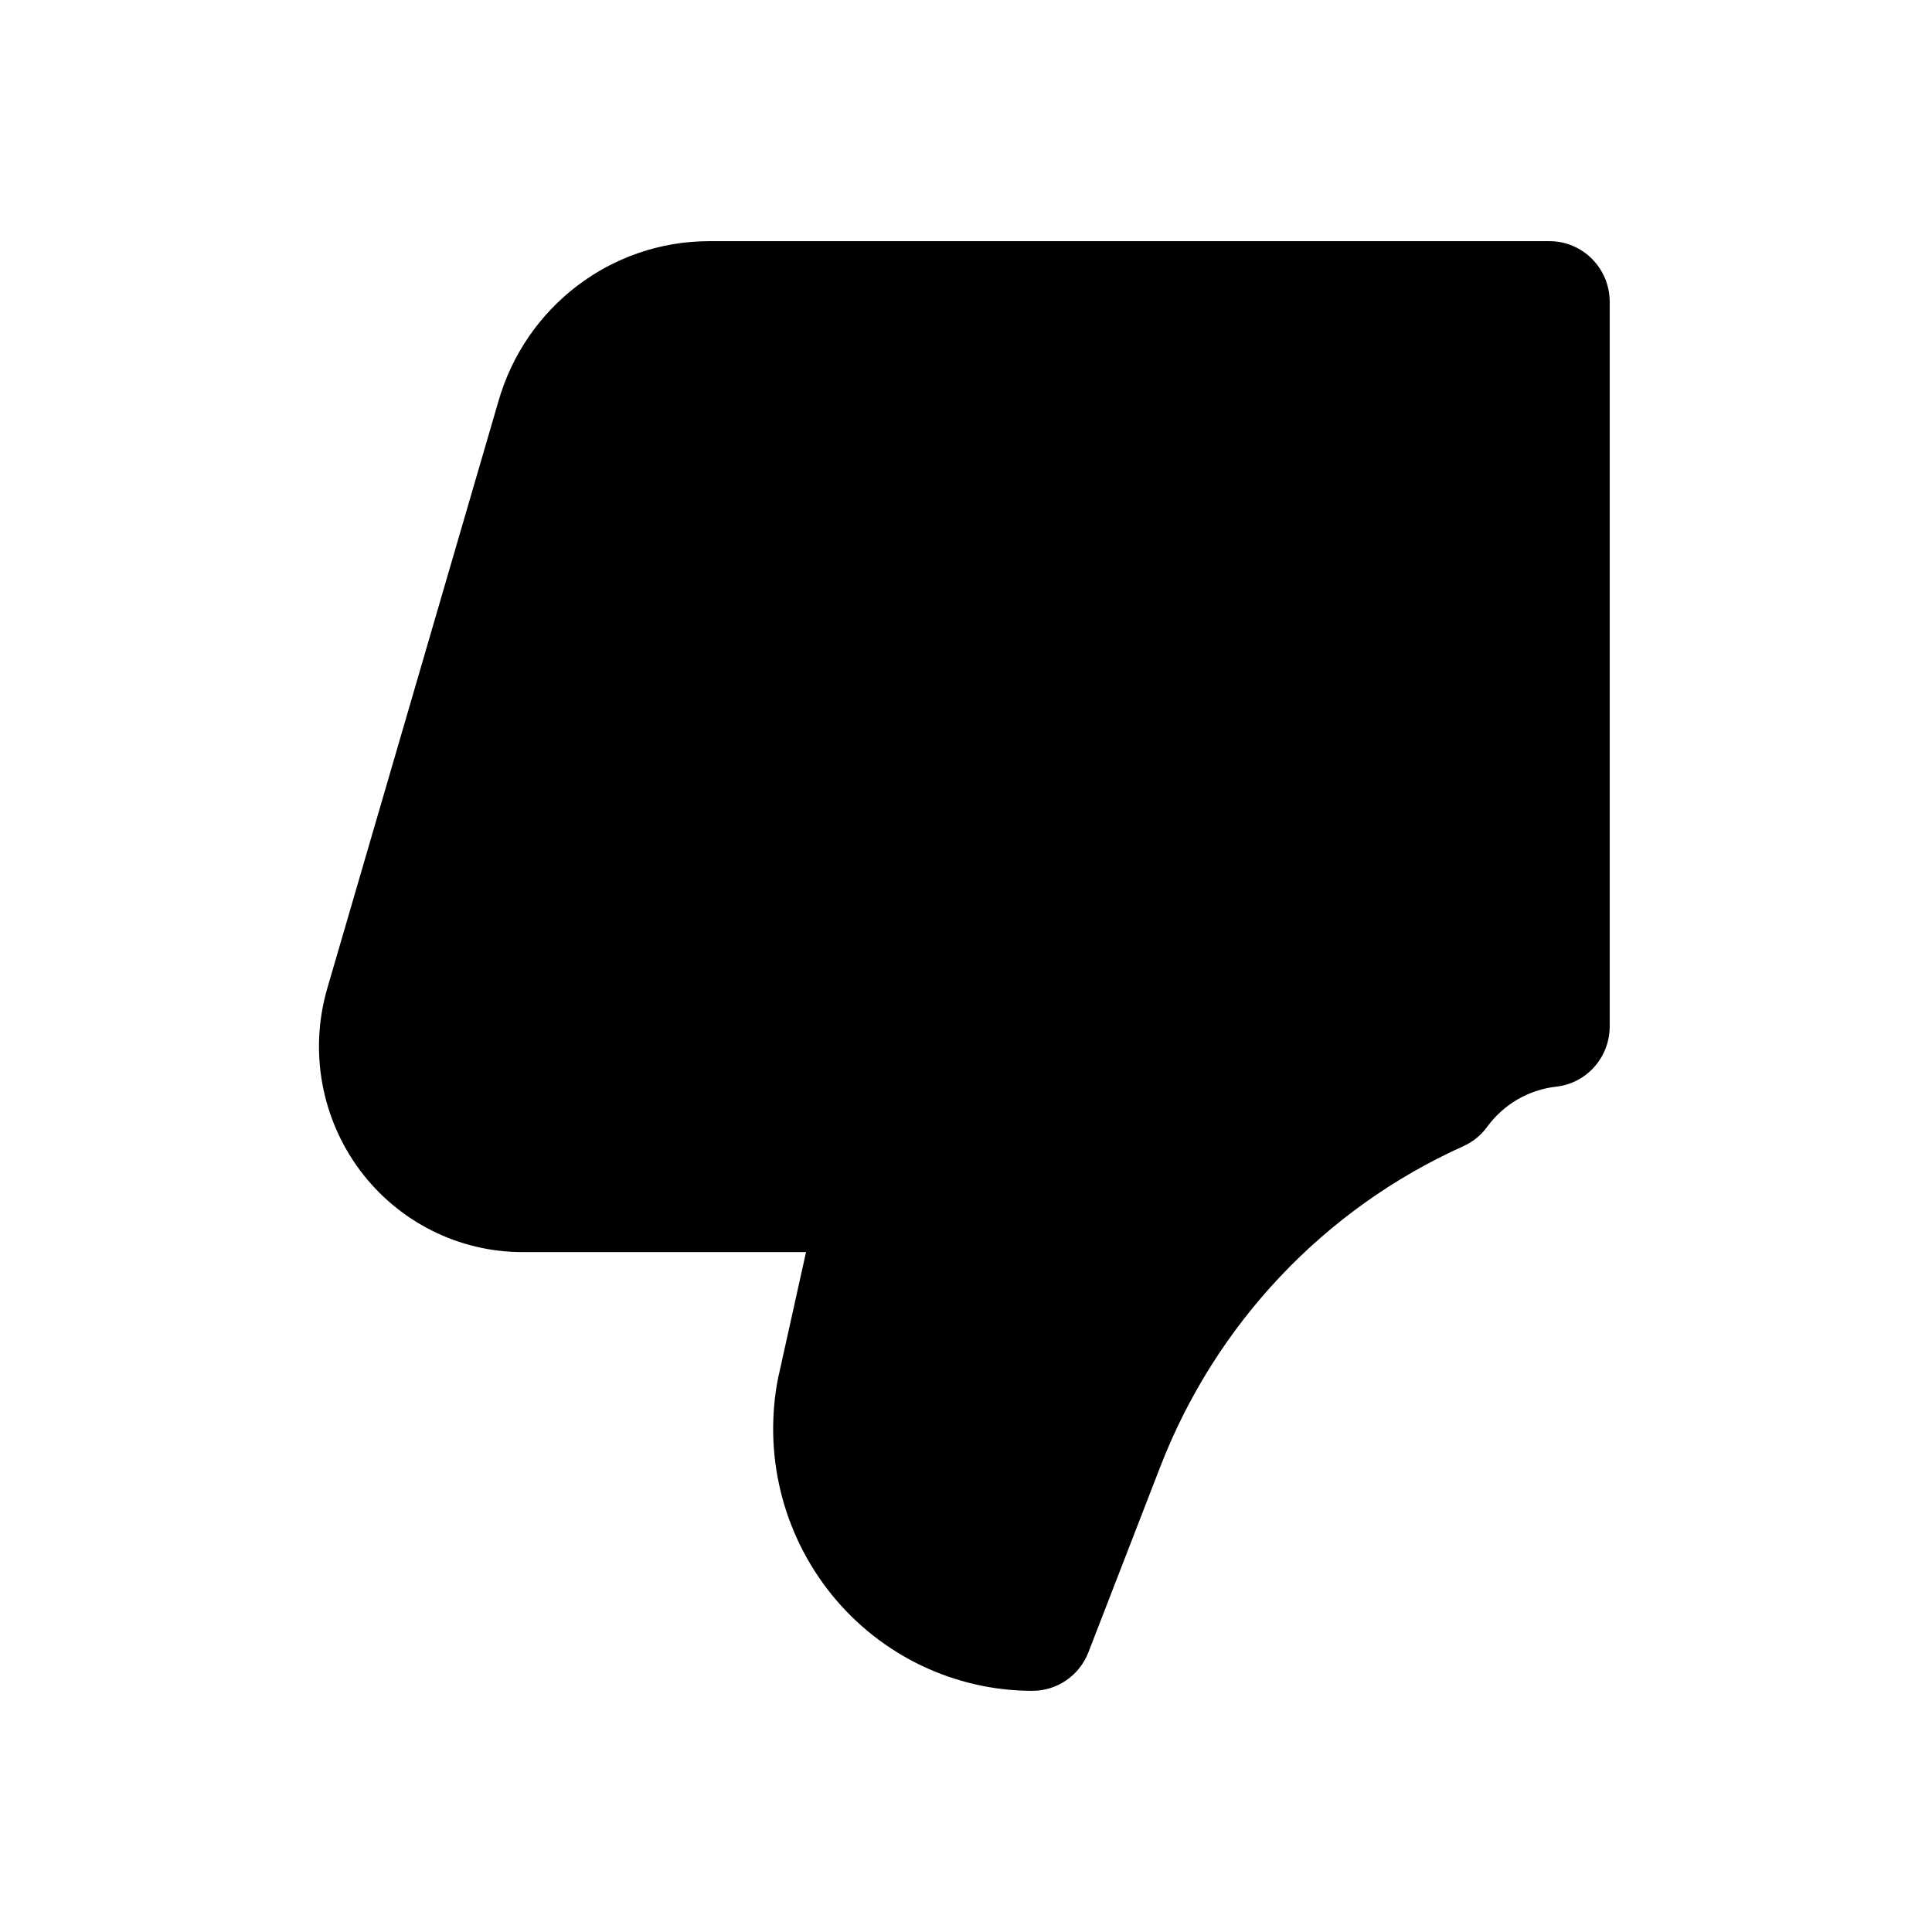
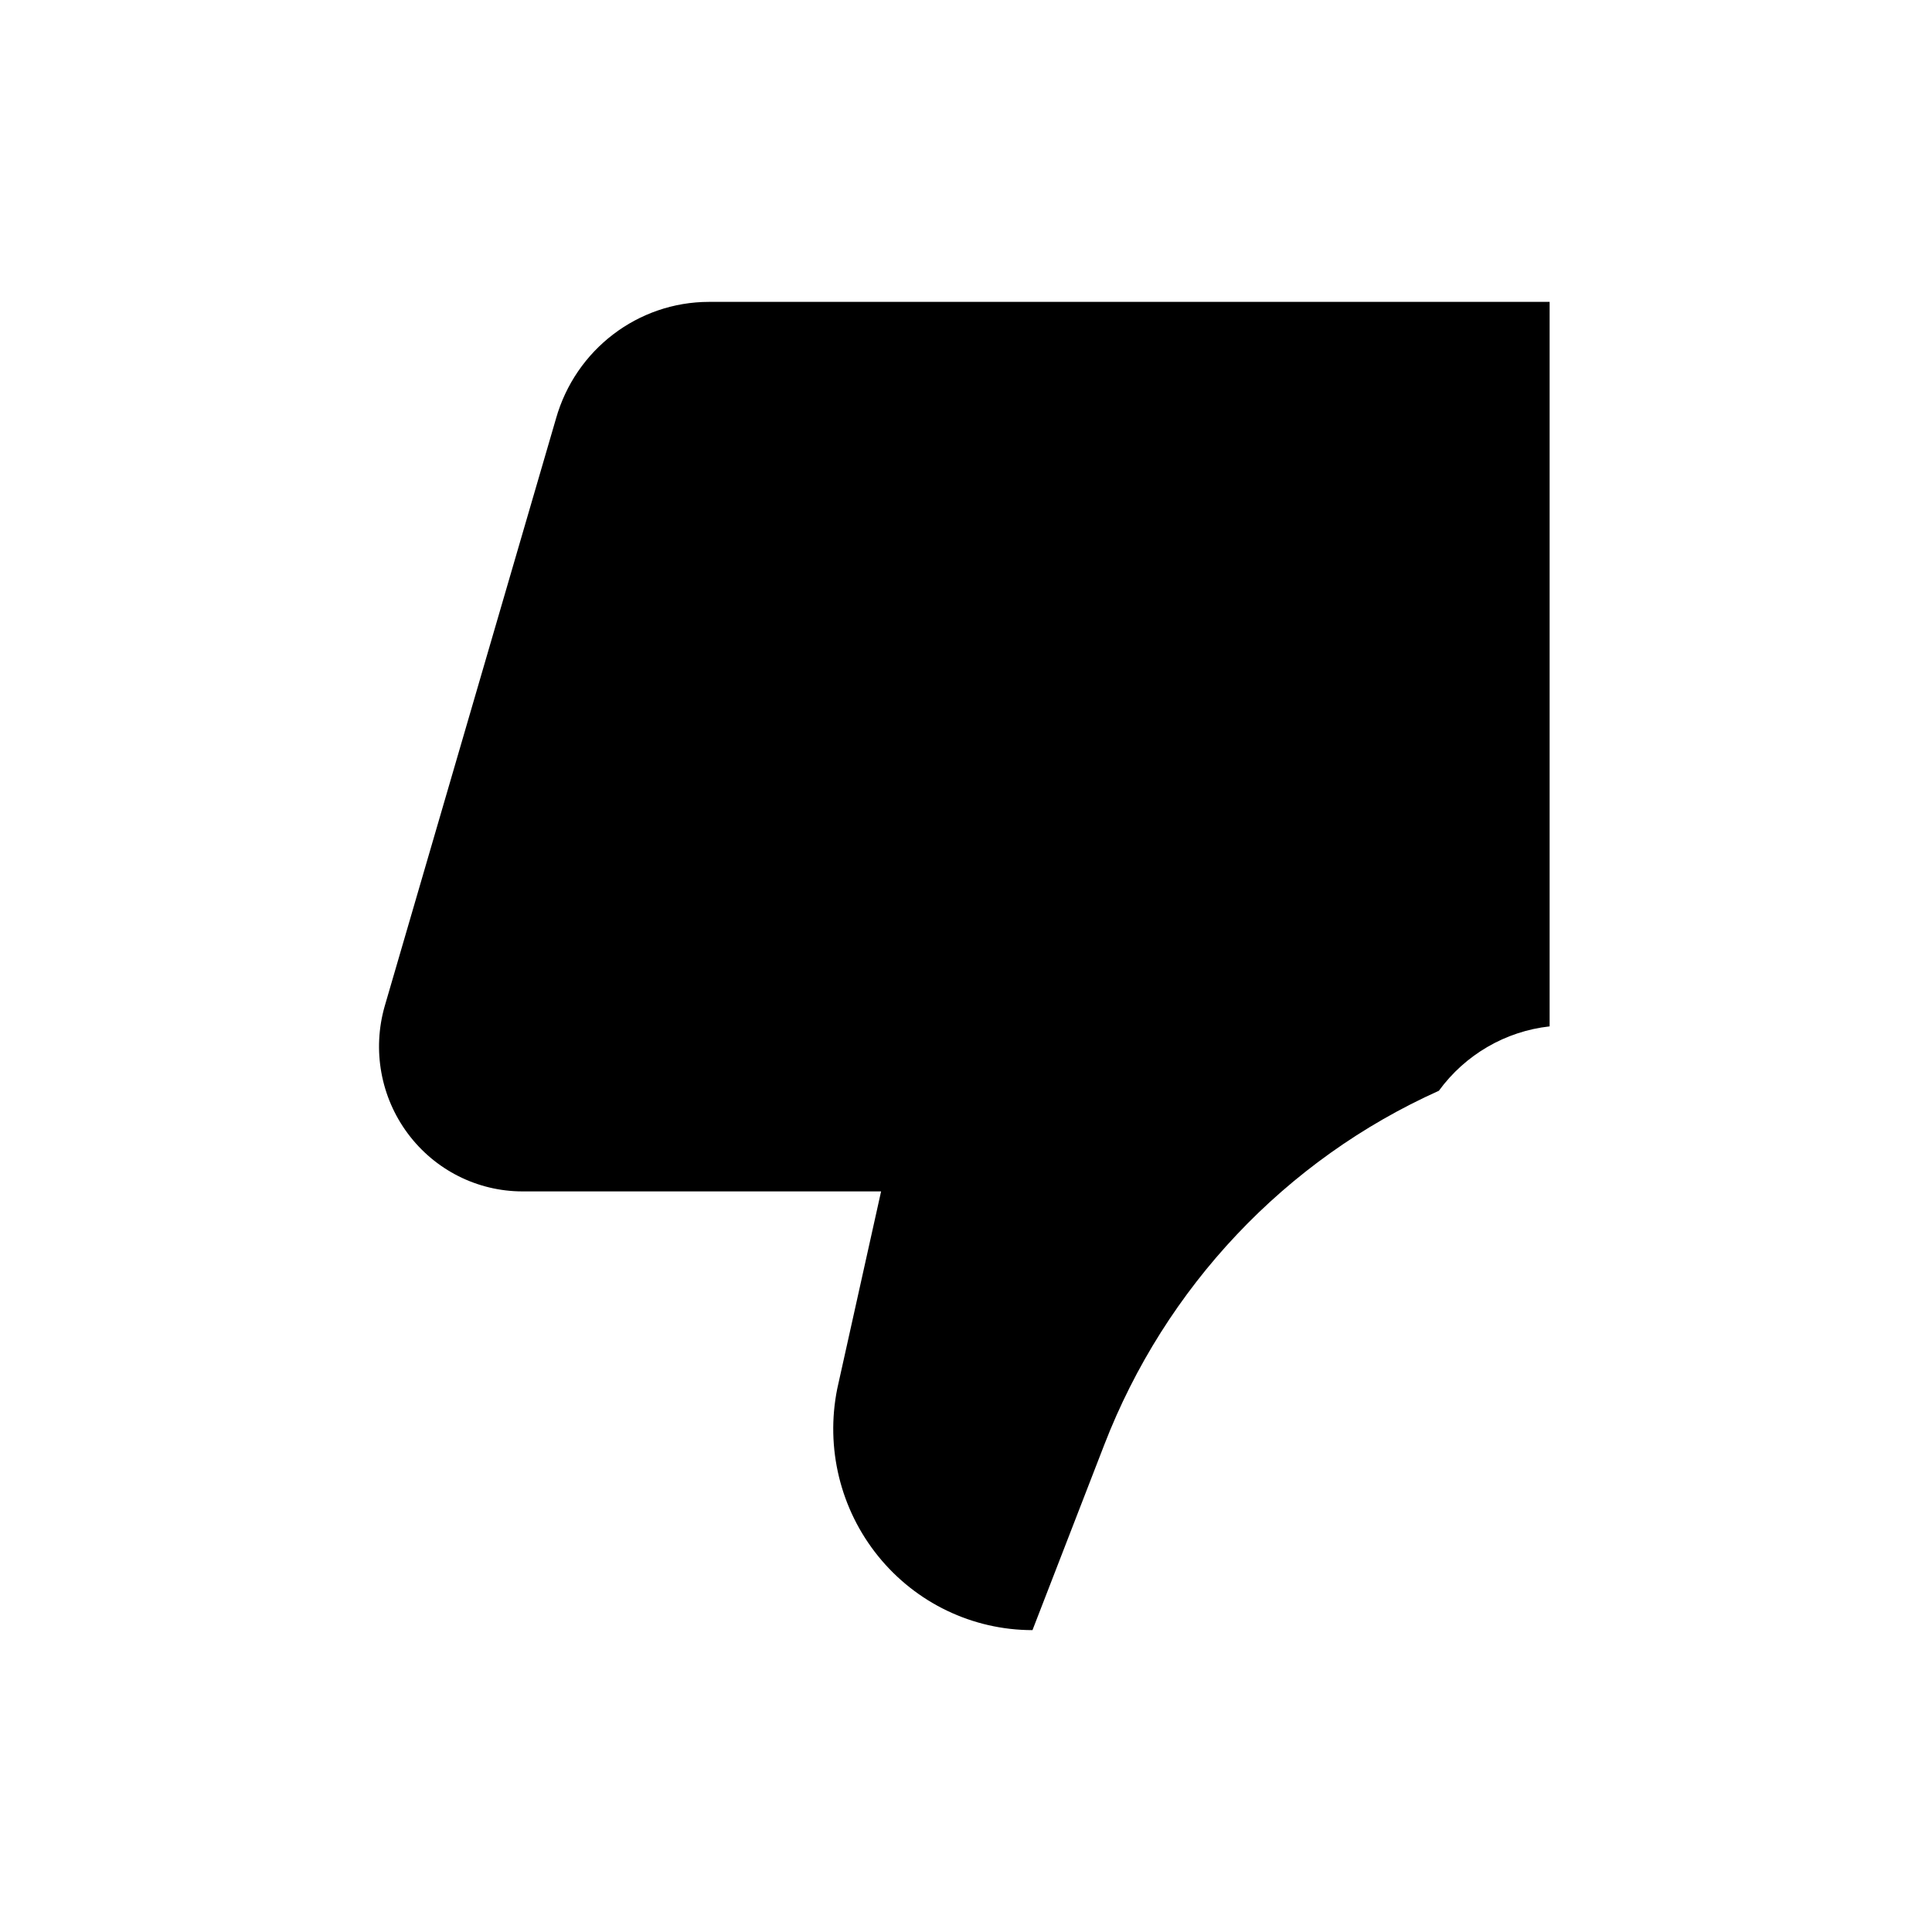
<svg xmlns="http://www.w3.org/2000/svg" viewBox="0 0 24 24" fill="none" shape-rendering="geometricPrecision">
  <g fill="currentColor" data-keyline="16x18" data-shape="filled" transform="matrix(0.989833 0 0 1 0.1461565 -0.75)">
    <path transform="matrix(-1 0 0 1 25.5 0)" d="M6.2 13.5L6.2 4.5L16.75 4.5C17.642 4.501 18.425 5.093 18.67 5.95L20.82 13.25C20.977 13.794 20.87 14.38 20.529 14.832C20.189 15.284 19.656 15.55 19.09 15.55L14.59 15.55L15.14 18C15.29 18.736 15.102 19.5 14.627 20.081C14.152 20.663 13.441 21 12.69 21L11.79 18.7C11.024 16.738 9.515 15.156 7.59 14.3C7.259 13.851 6.755 13.561 6.2 13.5z" fill="black" />
-     <path transform="matrix(-1 0 0 1 25.5 0)" d="M5.446 13.5L5.446 4.5C5.446 4.3 5.525 4.109 5.667 3.967C5.808 3.826 6 3.746 6.2 3.746L16.75 3.746C16.75 3.746 16.751 3.746 16.751 3.746C17.978 3.748 19.055 4.561 19.394 5.74L21.543 13.037C21.543 13.038 21.544 13.039 21.544 13.041C21.767 13.812 21.614 14.643 21.132 15.285C20.649 15.927 19.893 16.304 19.09 16.304L15.532 16.304L15.875 17.835C15.877 17.839 15.878 17.844 15.879 17.849C16.074 18.807 15.829 19.801 15.211 20.558C14.593 21.315 13.667 21.754 12.69 21.754C12.38 21.754 12.101 21.564 11.988 21.275L11.088 18.975C10.394 17.197 9.027 15.765 7.284 14.989C7.164 14.936 7.061 14.853 6.984 14.748C6.777 14.468 6.463 14.287 6.117 14.249C5.735 14.207 5.446 13.884 5.446 13.5zM6.954 12.912C7.384 13.074 7.766 13.341 8.066 13.689C10.093 14.643 11.677 16.339 12.492 18.426L13.177 20.177C14.048 19.924 14.581 19.047 14.403 18.157L13.855 15.715C13.804 15.492 13.858 15.258 14.001 15.079C14.145 14.9 14.361 14.796 14.59 14.796L19.09 14.796C19.419 14.796 19.729 14.642 19.926 14.38C20.124 14.117 20.187 13.777 20.096 13.461L17.947 6.163C17.946 6.161 17.946 6.159 17.945 6.157C17.792 5.623 17.304 5.255 16.749 5.254L6.954 5.254L6.954 12.912z" fill="black" />
  </g>
</svg>
